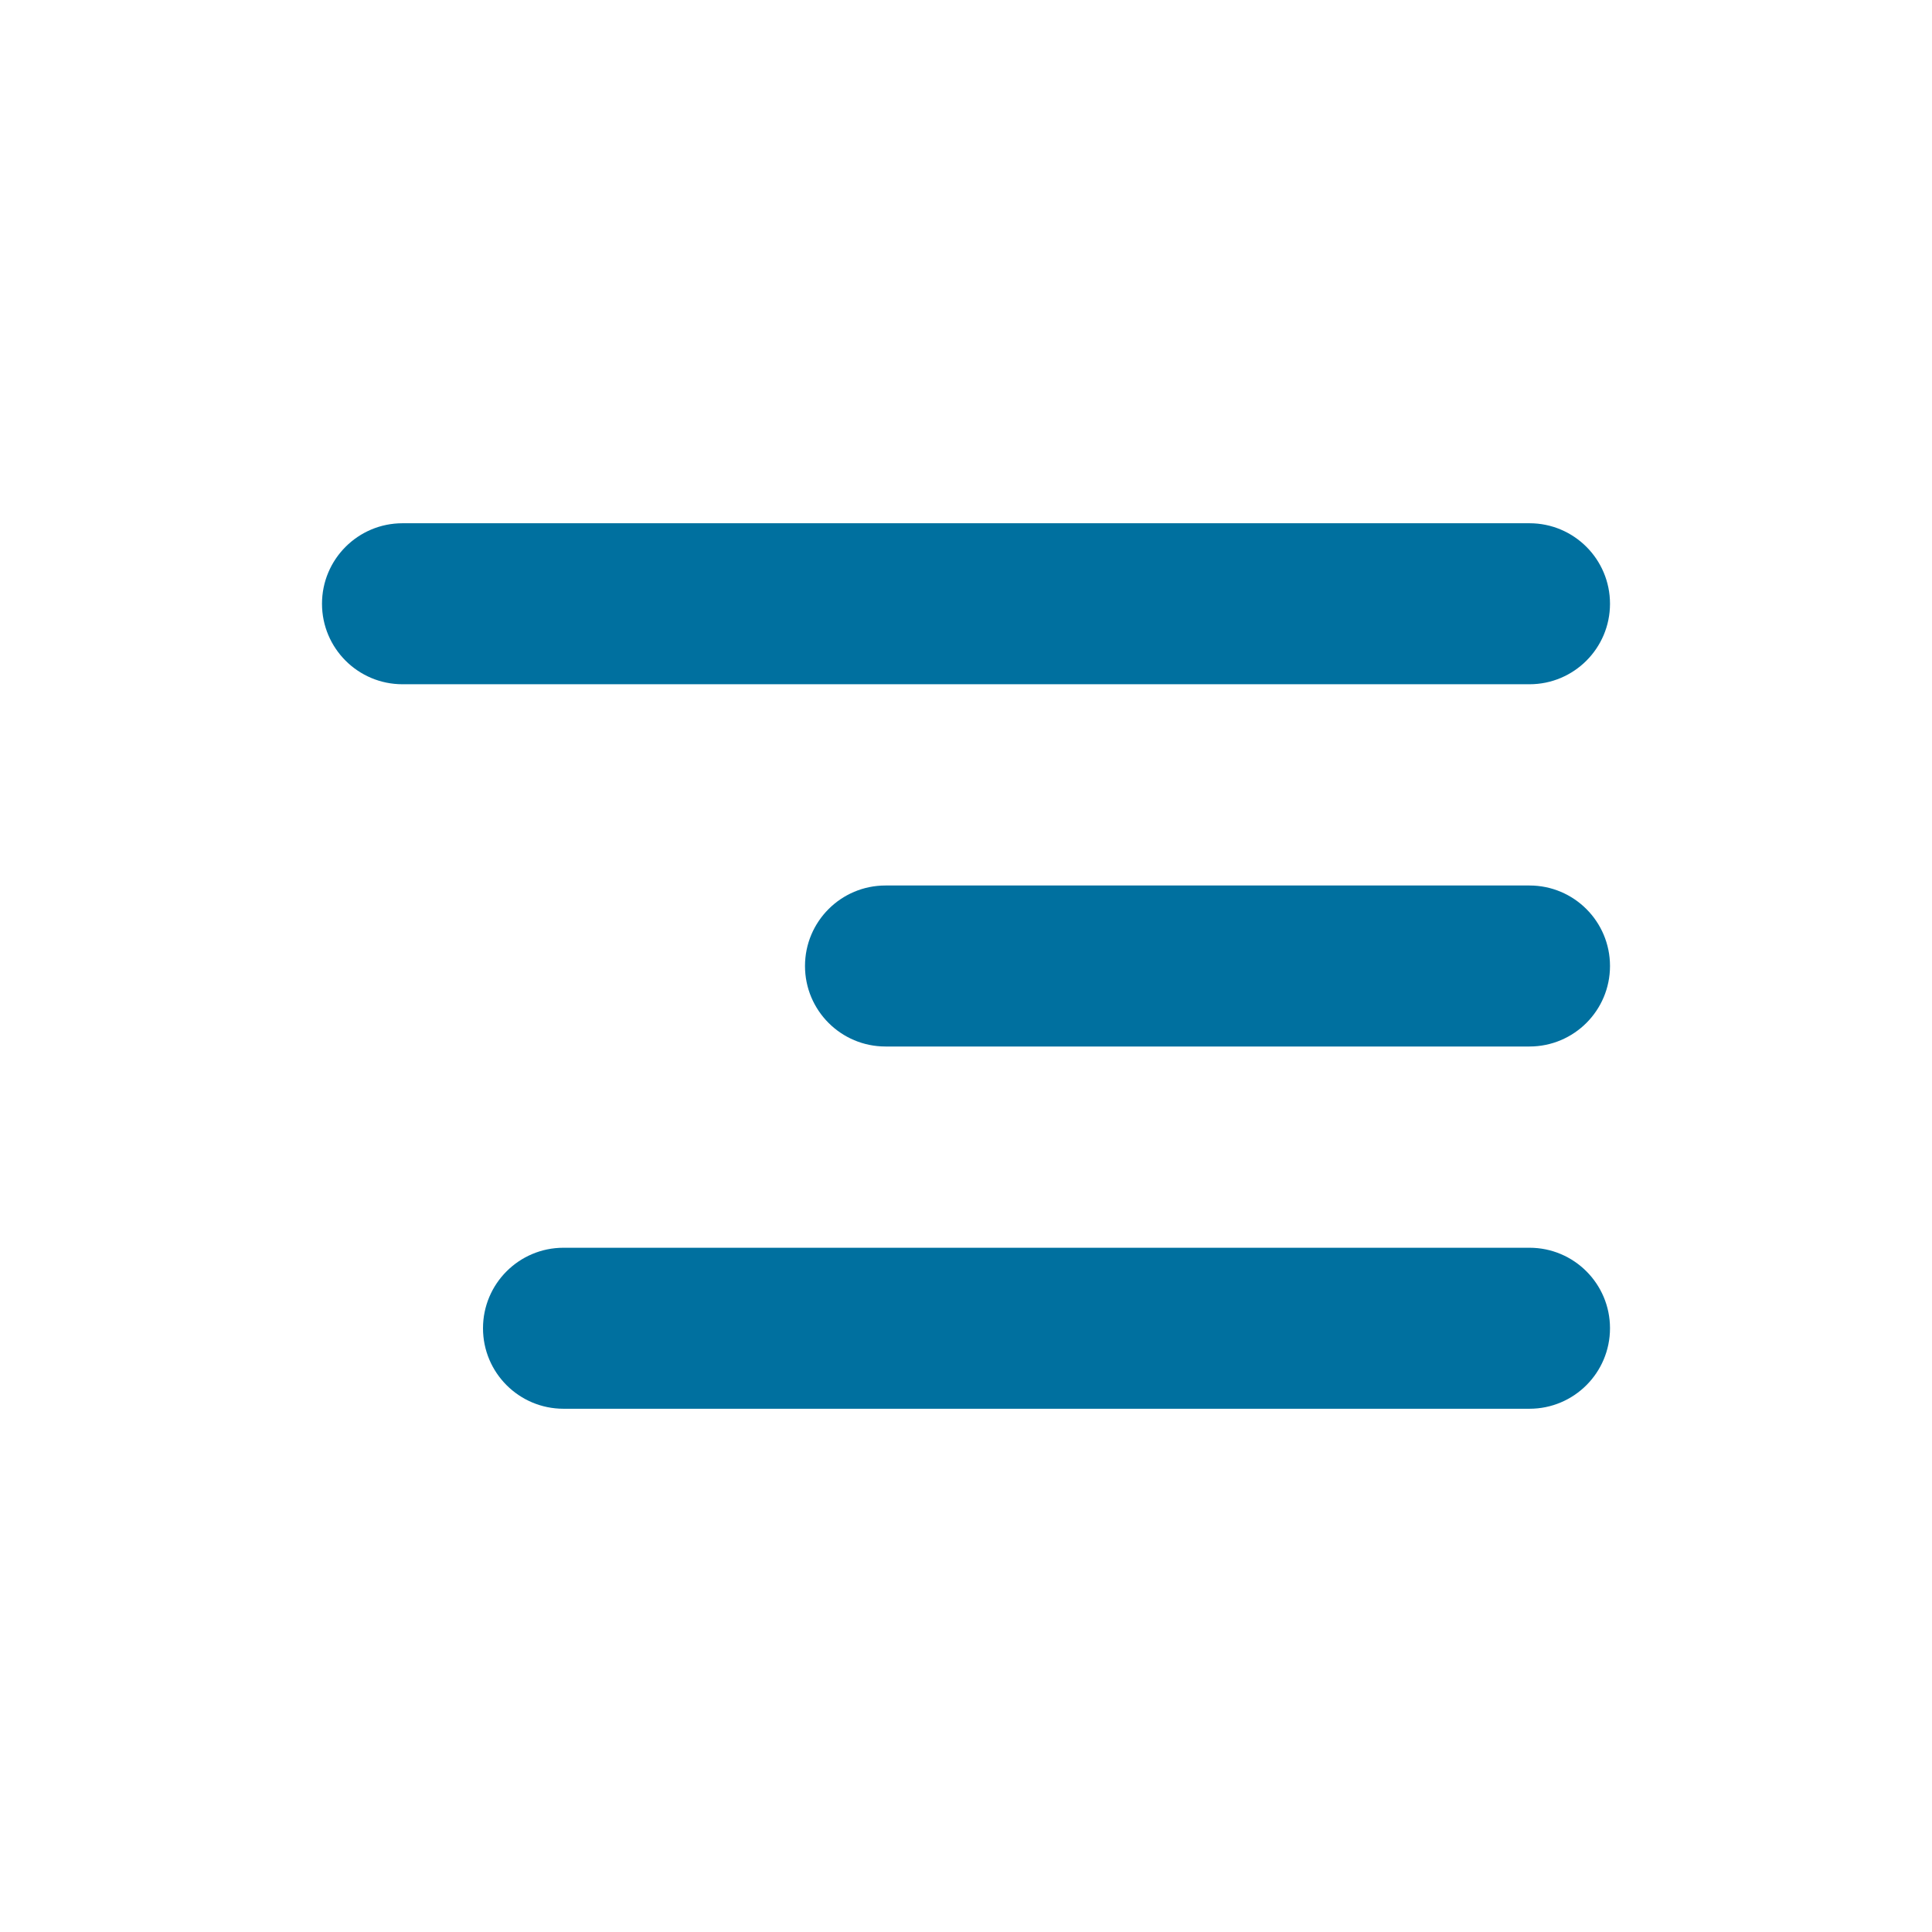
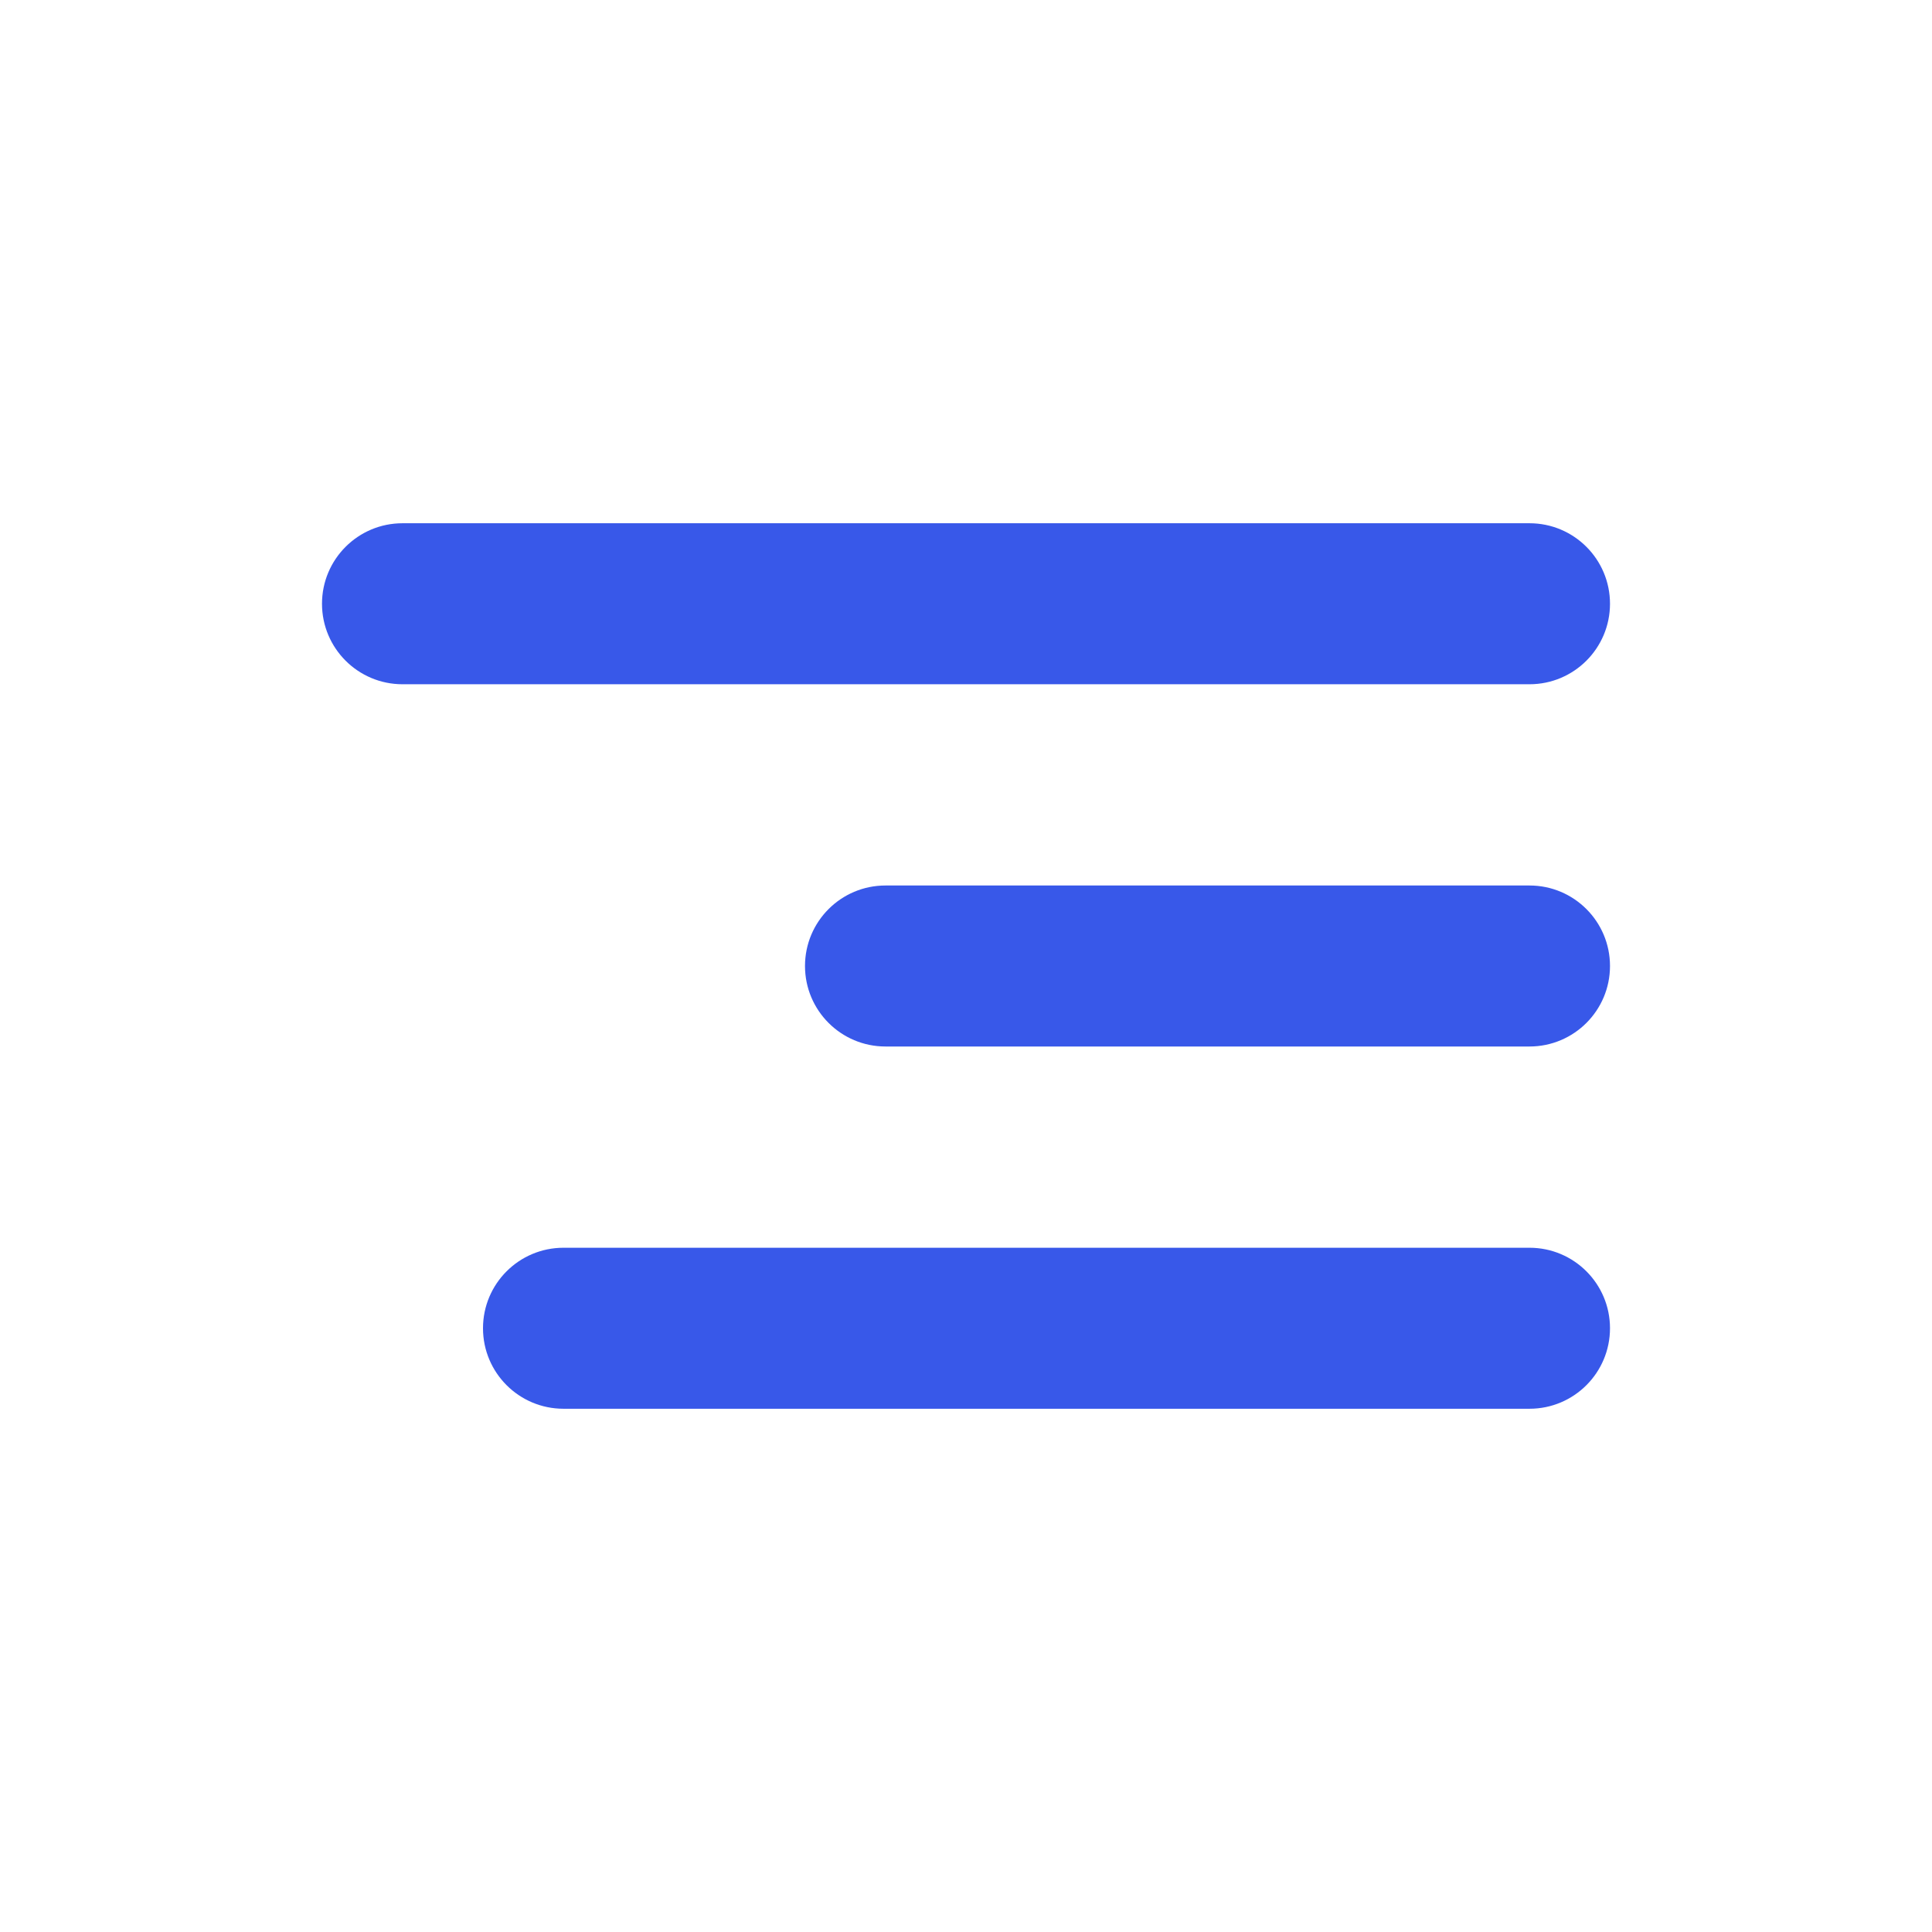
- <svg xmlns="http://www.w3.org/2000/svg" width="48" height="48" viewBox="0 0 48 48" fill="#00709f" role="img" aria-label="Right">
+ <svg xmlns="http://www.w3.org/2000/svg" width="48" height="48" viewBox="0 0 48 48" fill="#3858e9" role="img" aria-label="Right">
  <rect x="8" y="13" width="32" height="4" rx="2" />
  <rect x="20" y="22" width="20" height="4" rx="2" />
  <rect x="12" y="31" width="28" height="4" rx="2" />
</svg>
